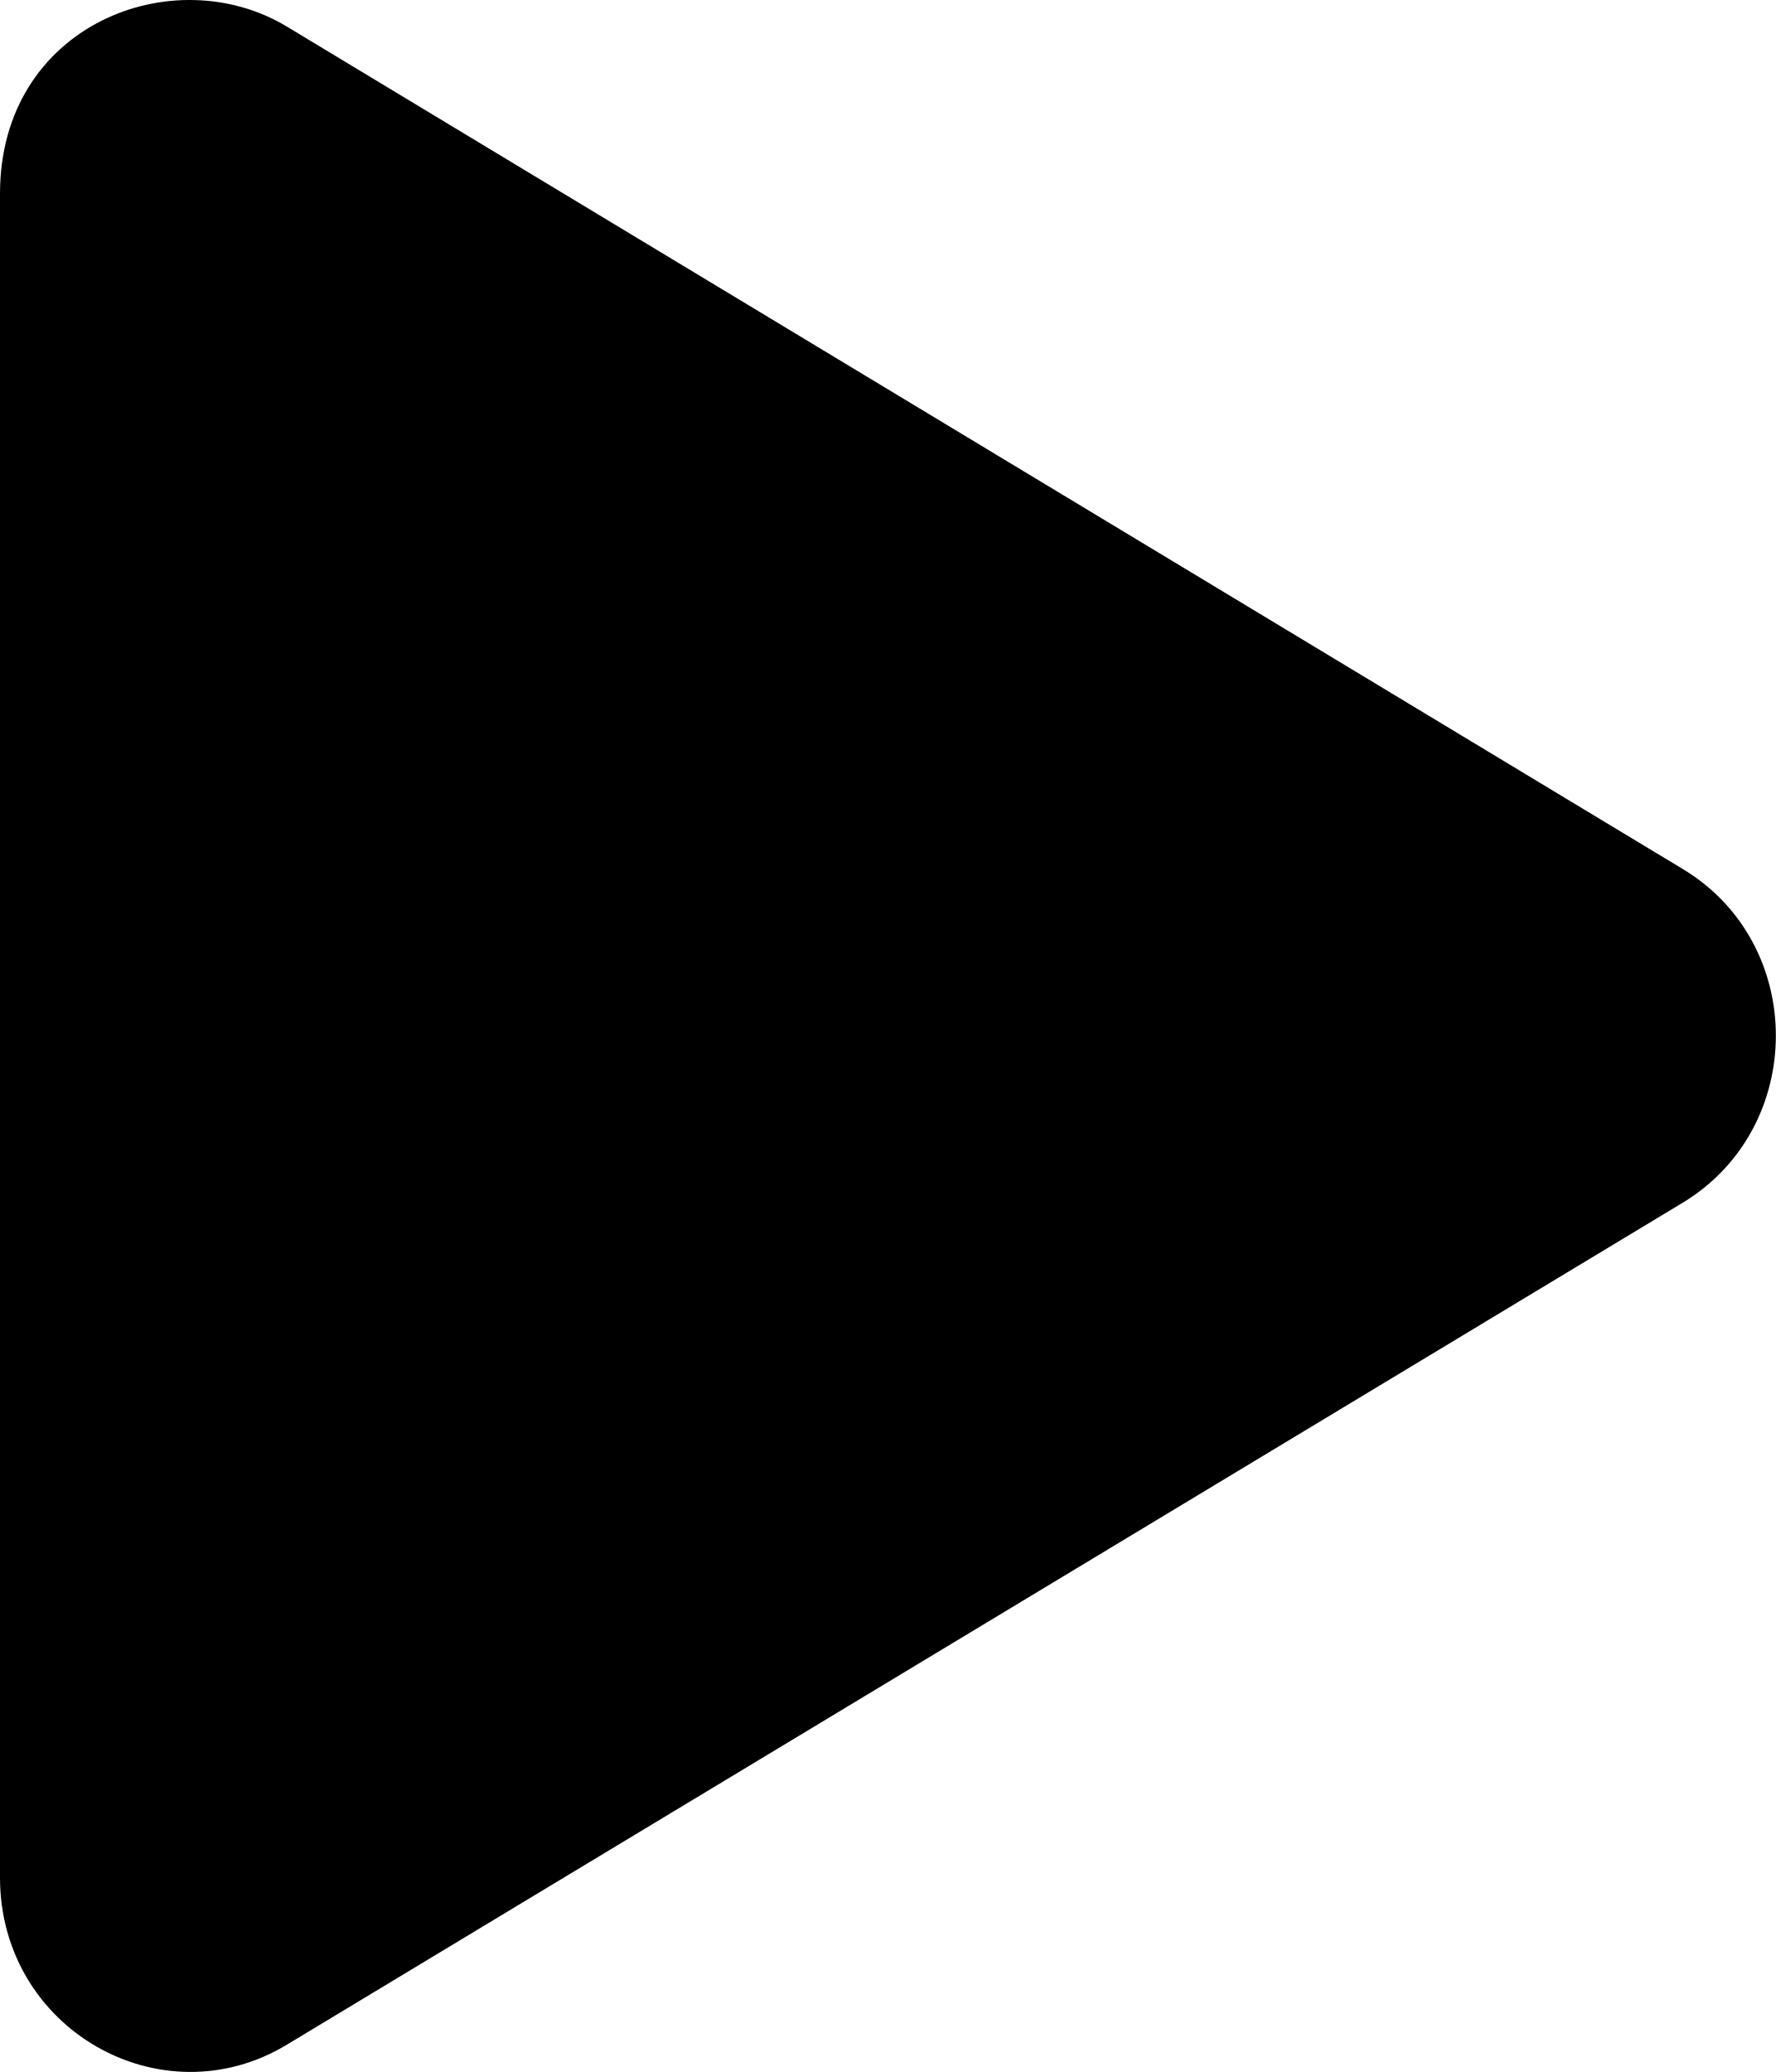
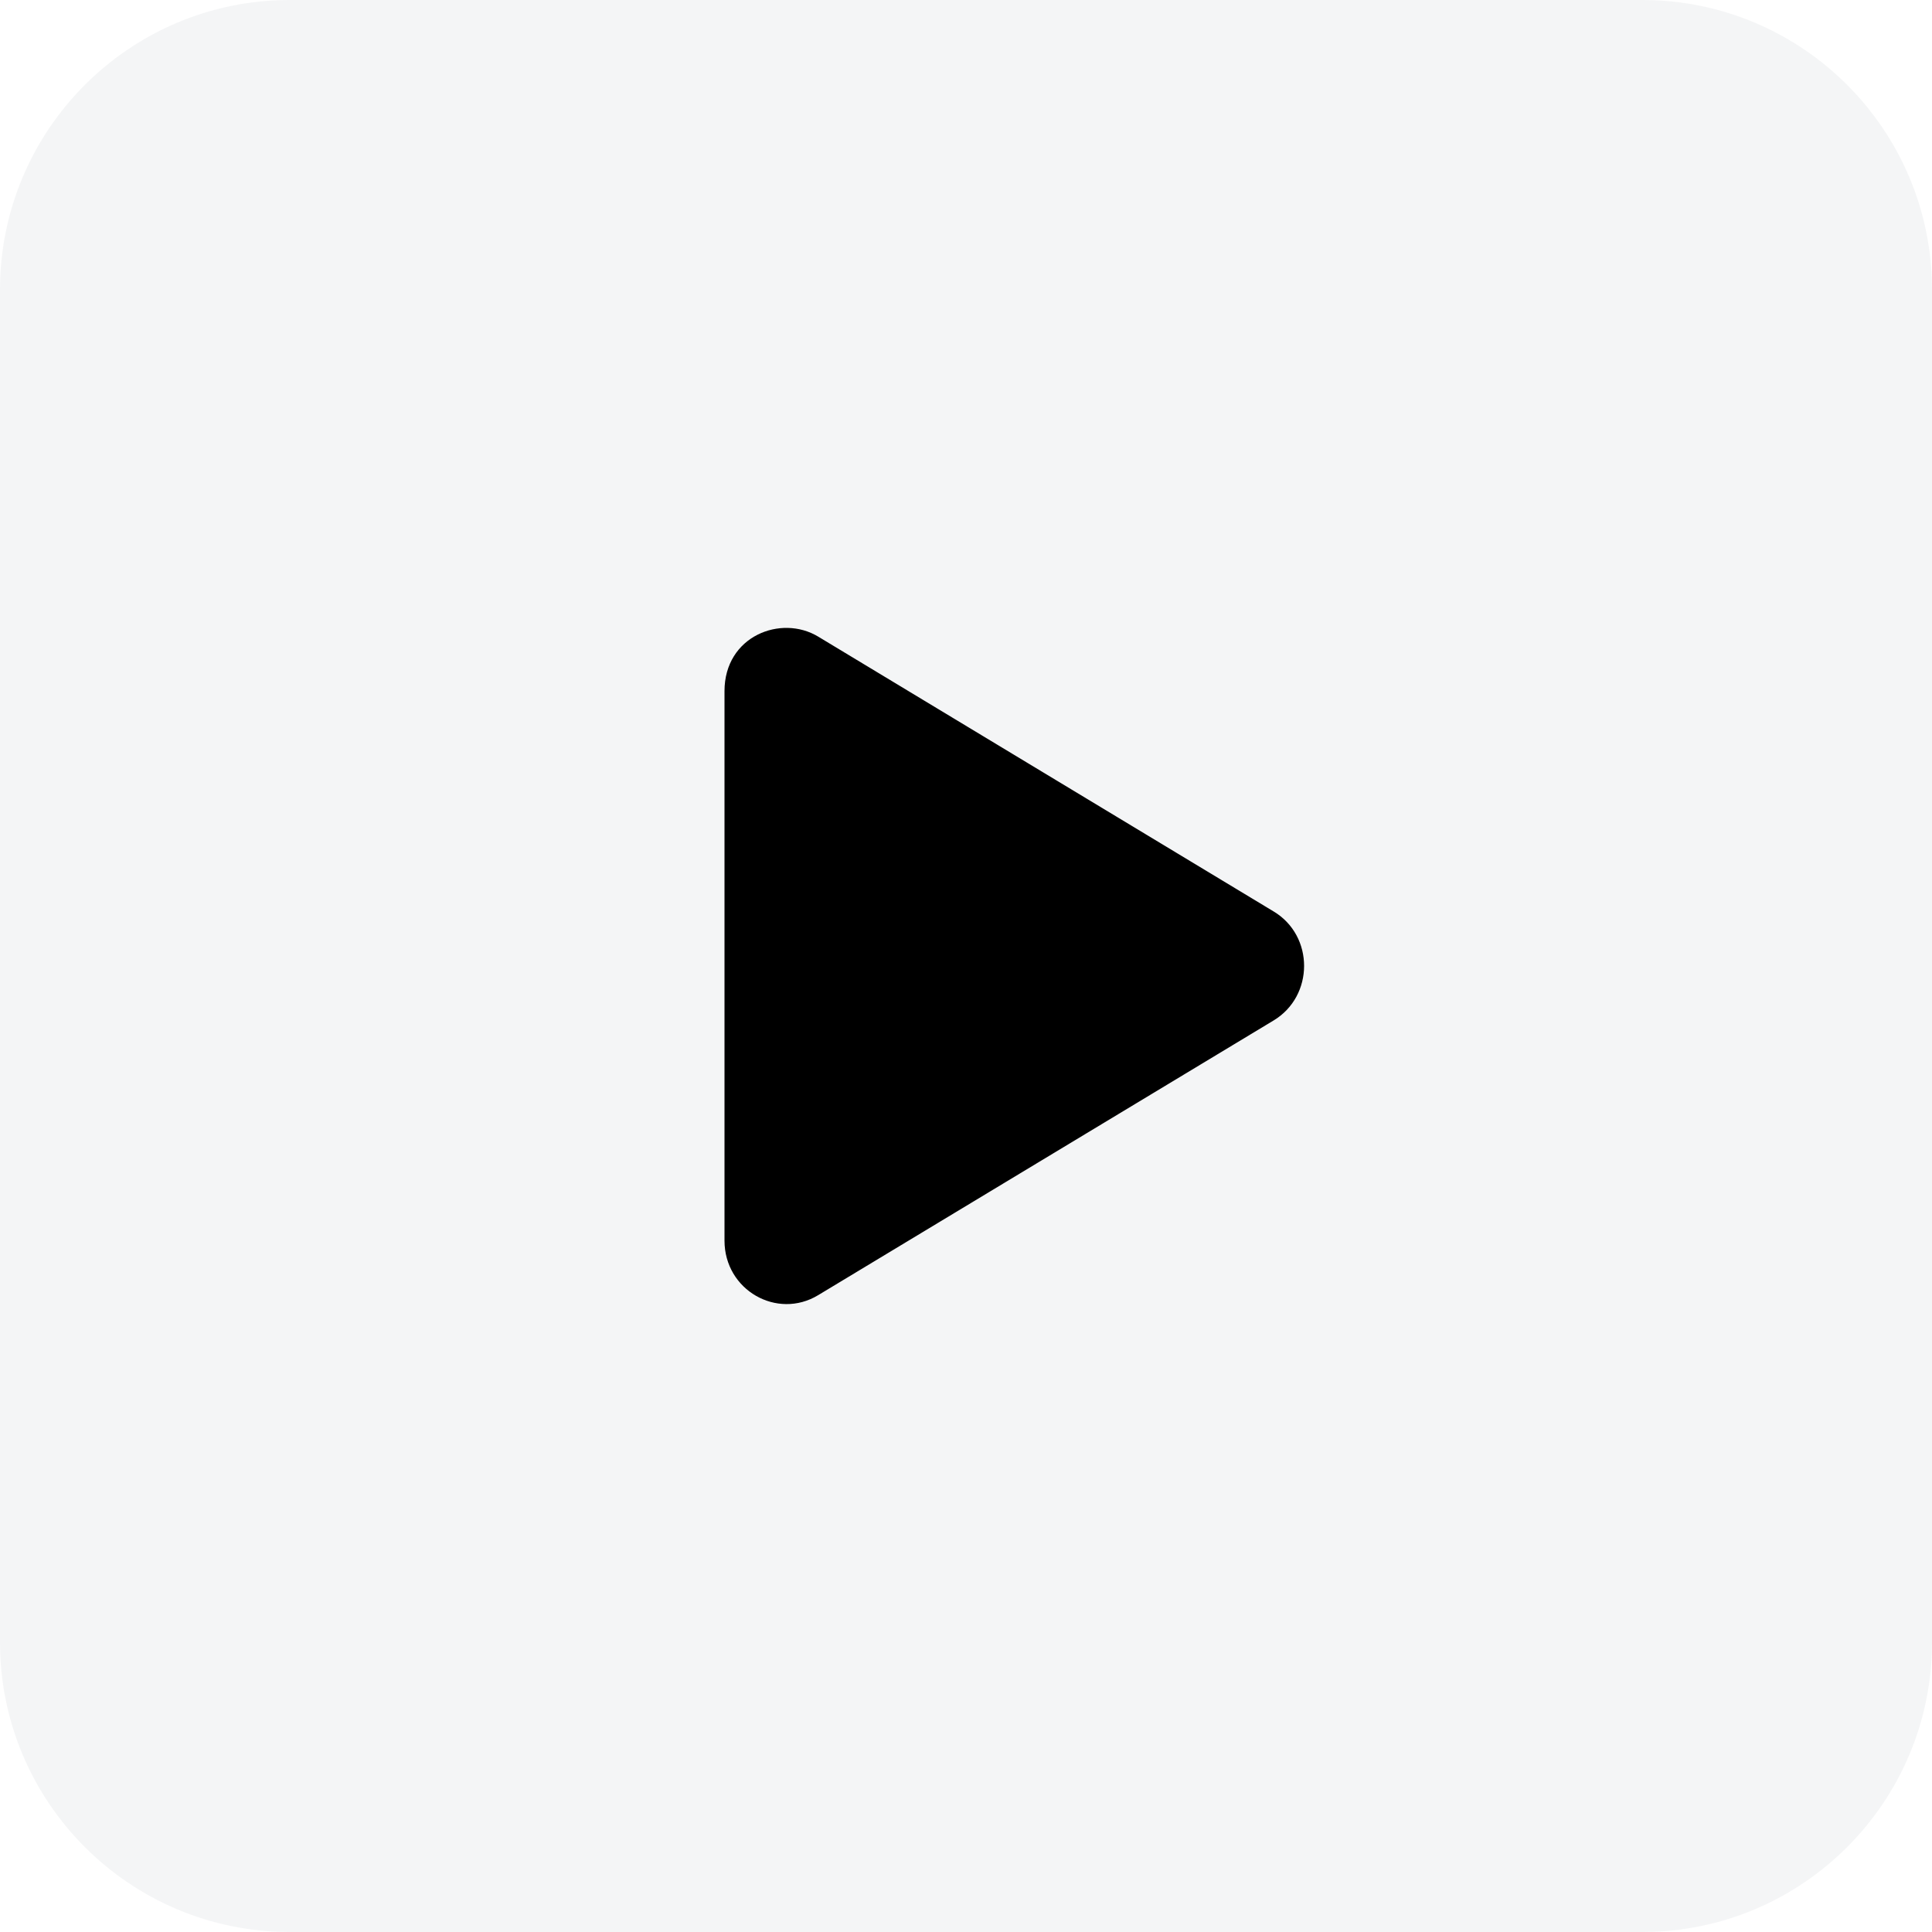
- <svg xmlns="http://www.w3.org/2000/svg" width="12" height="14" viewBox="0 0 12 14" fill="none">
-   <path d="M11.368 5.87L1.939 0.18C1.173 -0.283 0 0.166 0 1.309V12.686C0 13.711 1.09 14.329 1.939 13.815L11.368 8.128C12.209 7.622 12.212 6.375 11.368 5.87Z" fill="black" />
+ <svg xmlns="http://www.w3.org/2000/svg" width="40" height="40" viewBox="0 0 40 40" fill="none">
+   <rect width="40" height="40" rx="6" fill="#233940" fill-opacity="0.05" />
+   <path d="M26.368 18.87L16.939 13.18C16.173 12.717 15 13.166 15 14.309V25.686C15 26.712 16.09 27.329 16.939 26.815L26.368 21.128C27.209 20.622 27.212 19.375 26.368 18.87Z" fill="black" />
</svg>
